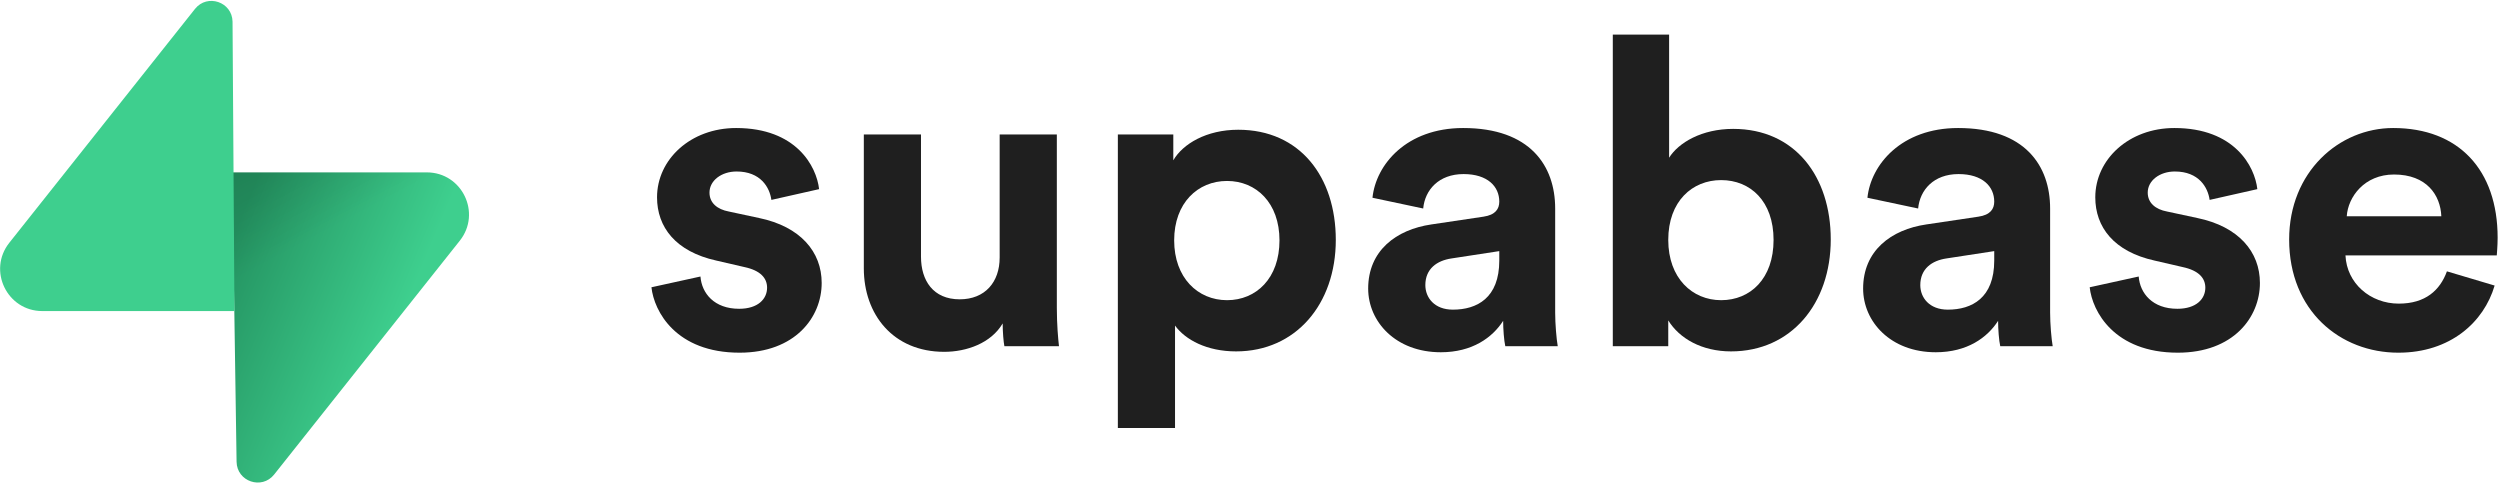
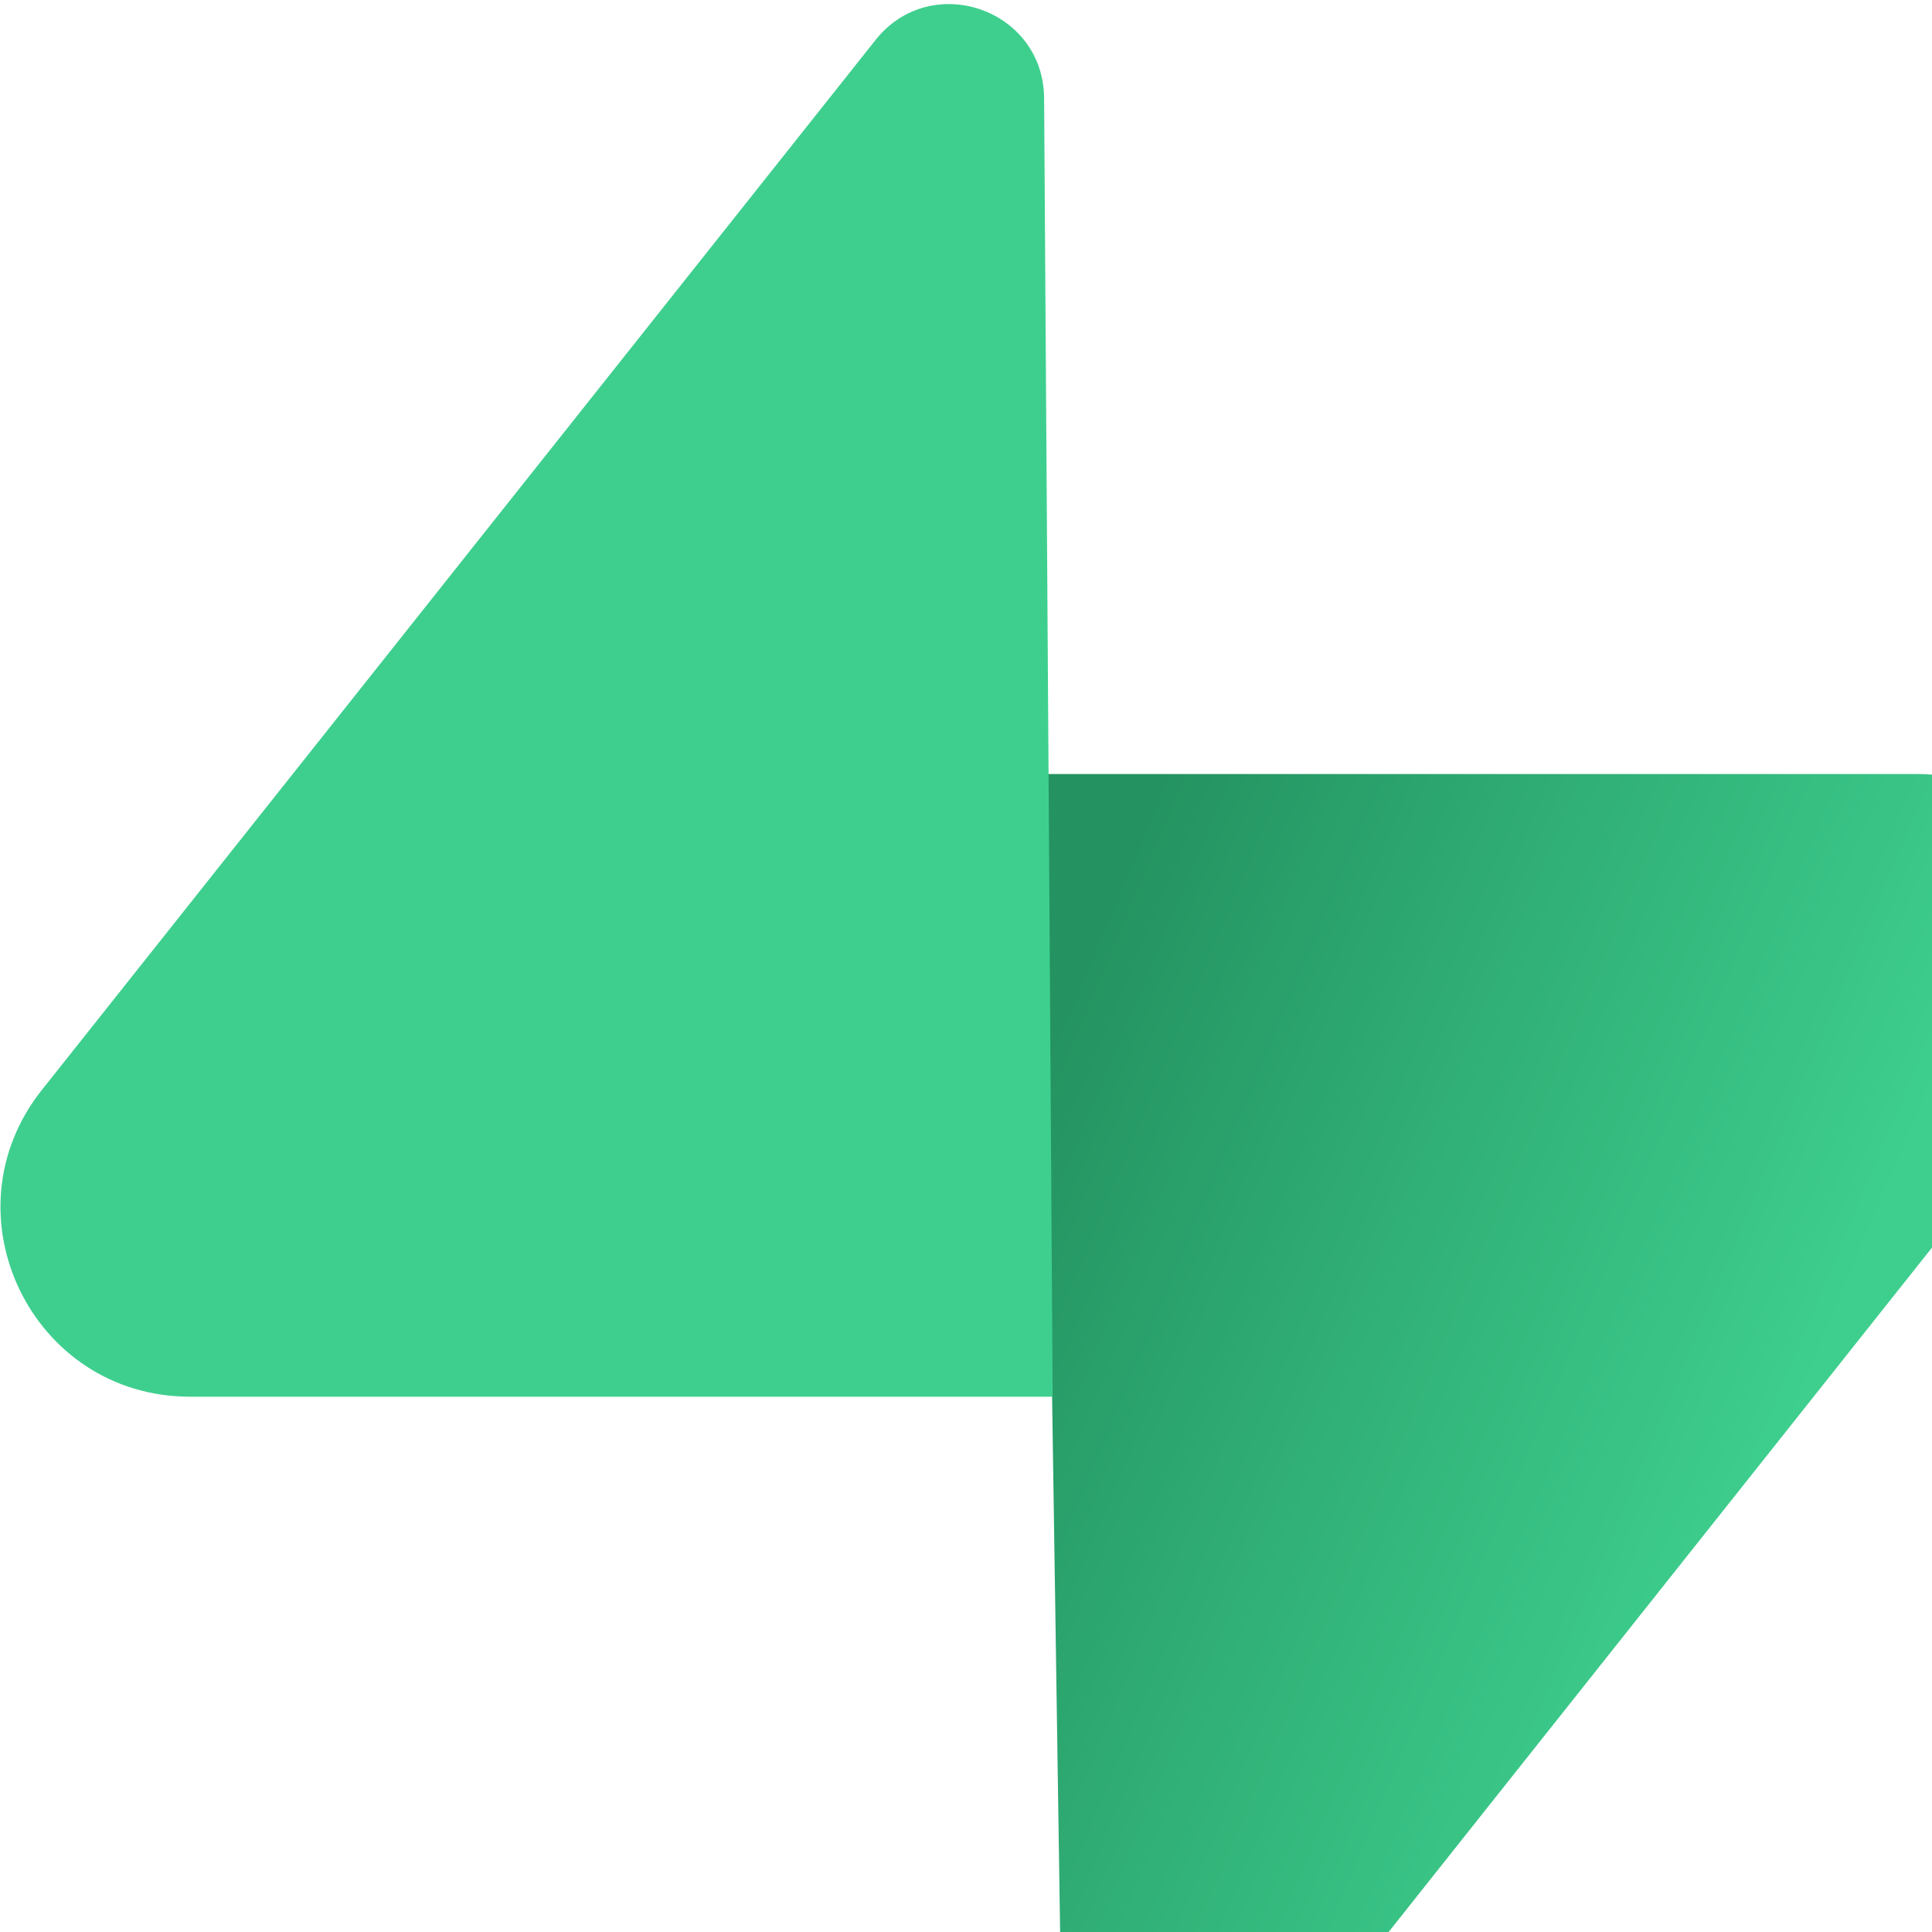
- <svg xmlns="http://www.w3.org/2000/svg" width="581" height="113" viewBox="0 0 581 113" fill="none">
-   <path d="M151.397 66.761C151.996 72.362 157.091 81.964 171.877 81.964C184.764 81.964 190.959 73.762 190.959 65.761C190.959 58.559 186.063 52.658 176.373 50.657L169.379 49.157C166.682 48.657 164.884 47.157 164.884 44.756C164.884 41.955 167.681 39.855 171.178 39.855C176.772 39.855 178.87 43.556 179.27 46.456L190.359 43.956C189.76 38.655 185.064 29.753 171.078 29.753C160.488 29.753 152.696 37.054 152.696 45.856C152.696 52.758 156.991 58.459 166.482 60.559L172.976 62.06C176.772 62.86 178.271 64.66 178.271 66.861C178.271 69.462 176.173 71.762 171.777 71.762C165.983 71.762 163.085 68.161 162.786 64.26L151.397 66.761Z" fill="#1F1F1F" />
-   <path d="M233.421 80.464H246.109C245.909 78.763 245.609 75.363 245.609 71.562V31.253H232.321V59.859C232.321 65.561 228.925 69.561 223.031 69.561C216.837 69.561 214.039 65.16 214.039 59.659V31.253H200.752V62.36C200.752 73.062 207.545 81.764 219.434 81.764C224.628 81.764 230.325 79.764 233.022 75.163C233.022 77.163 233.221 79.464 233.421 80.464Z" fill="#1F1F1F" />
-   <path d="M273.076 99.468V75.663C275.473 78.964 280.469 81.664 287.263 81.664C301.149 81.664 310.439 70.662 310.439 55.758C310.439 41.155 302.148 30.153 287.762 30.153C280.37 30.153 274.875 33.453 272.677 37.254V31.253H259.79V99.468H273.076ZM297.352 55.858C297.352 64.661 291.958 69.762 285.164 69.762C278.372 69.762 272.877 64.561 272.877 55.858C272.877 47.157 278.372 42.055 285.164 42.055C291.958 42.055 297.352 47.157 297.352 55.858Z" fill="#1F1F1F" />
-   <path d="M317.964 67.061C317.964 74.763 324.357 81.864 334.848 81.864C342.139 81.864 346.835 78.463 349.332 74.562C349.332 76.463 349.532 79.163 349.832 80.464H362.02C361.72 78.763 361.422 75.263 361.422 72.662V48.457C361.422 38.554 355.627 29.753 340.043 29.753C326.855 29.753 319.761 38.254 318.963 45.956L330.751 48.457C331.151 44.156 334.348 40.455 340.141 40.455C345.737 40.455 348.434 43.356 348.434 46.856C348.434 48.557 347.536 49.957 344.738 50.357L332.65 52.158C324.458 53.358 317.964 58.259 317.964 67.061ZM337.644 71.962C333.349 71.962 331.25 69.161 331.25 66.261C331.25 62.46 333.947 60.559 337.345 60.059L348.434 58.359V60.559C348.434 69.261 343.239 71.962 337.644 71.962Z" fill="#1F1F1F" />
-   <path d="M387.703 80.464V74.463C390.299 78.664 395.494 81.664 402.288 81.664C416.276 81.664 425.467 70.562 425.467 55.658C425.467 41.055 417.174 29.953 402.788 29.953C395.494 29.953 390.1 33.154 387.902 36.654V8.048H374.815V80.464H387.703ZM412.178 55.758C412.178 64.76 406.784 69.762 399.99 69.762C393.297 69.762 387.703 64.661 387.703 55.758C387.703 46.756 393.297 41.855 399.99 41.855C406.784 41.855 412.178 46.756 412.178 55.758Z" fill="#1F1F1F" />
-   <path d="M432.99 67.061C432.99 74.763 439.383 81.864 449.873 81.864C457.165 81.864 461.862 78.463 464.358 74.562C464.358 76.463 464.559 79.163 464.858 80.464H477.046C476.748 78.763 476.448 75.263 476.448 72.662V48.457C476.448 38.554 470.653 29.753 455.068 29.753C441.881 29.753 434.788 38.254 433.989 45.956L445.776 48.457C446.177 44.156 449.374 40.455 455.167 40.455C460.763 40.455 463.46 43.356 463.46 46.856C463.46 48.557 462.561 49.957 459.763 50.357L447.676 52.158C439.484 53.358 432.99 58.259 432.99 67.061ZM452.671 71.962C448.375 71.962 446.276 69.161 446.276 66.261C446.276 62.46 448.973 60.559 452.371 60.059L463.46 58.359V60.559C463.46 69.261 458.265 71.962 452.671 71.962Z" fill="#1F1F1F" />
-   <path d="M485.645 66.761C486.243 72.362 491.339 81.964 506.124 81.964C519.012 81.964 525.205 73.762 525.205 65.761C525.205 58.559 520.311 52.658 510.62 50.657L503.626 49.157C500.929 48.657 499.132 47.157 499.132 44.756C499.132 41.955 501.928 39.855 505.425 39.855C511.021 39.855 513.118 43.556 513.519 46.456L524.607 43.956C524.007 38.655 519.312 29.753 505.326 29.753C494.735 29.753 486.944 37.054 486.944 45.856C486.944 52.758 491.238 58.459 500.73 60.559L507.224 62.06C511.021 62.86 512.519 64.66 512.519 66.861C512.519 69.462 510.421 71.762 506.025 71.762C500.23 71.762 497.334 68.161 497.034 64.26L485.645 66.761Z" fill="#1F1F1F" />
-   <path d="M545.385 50.257C545.685 45.756 549.482 40.555 556.375 40.555C563.967 40.555 567.165 45.356 567.365 50.257H545.385ZM568.664 63.06C567.065 67.461 563.668 70.562 557.474 70.562C550.88 70.562 545.385 65.861 545.087 59.359H580.252C580.252 59.159 580.451 57.159 580.451 55.258C580.451 39.455 571.361 29.753 556.175 29.753C543.588 29.753 531.998 39.955 531.998 55.658C531.998 72.262 543.886 81.964 557.374 81.964C569.462 81.964 577.255 74.863 579.753 66.361L568.664 63.06Z" fill="#1F1F1F" />
+ <svg xmlns="http://www.w3.org/2000/svg" class="logo-supabase" width="33" height="33" viewBox="0 0 100 100" fill="none">
  <path d="M63.708 110.284C60.848 113.885 55.05 111.912 54.981 107.314L53.974 40.063L99.194 40.063C107.384 40.063 111.952 49.523 106.859 55.937L63.708 110.284Z" fill="url(#paint0_linear)" />
-   <path d="M63.708 110.284C60.848 113.885 55.05 111.912 54.981 107.314L53.974 40.063L99.194 40.063C107.384 40.063 111.952 49.523 106.859 55.937L63.708 110.284Z" fill="url(#paint1_linear)" fill-opacity="0.2" />
  <path d="M45.317 2.071C48.176 -1.53 53.974 0.443 54.043 5.041L54.485 72.292H9.831C1.64 72.292 -2.928 62.832 2.166 56.417L45.317 2.071Z" fill="#3ECF8E" />
  <defs>
    <linearGradient id="paint0_linear" x1="53.974" y1="54.974" x2="94.163" y2="71.829" gradientUnits="userSpaceOnUse">
      <stop stop-color="#249361" />
      <stop offset="1" stop-color="#3ECF8E" />
    </linearGradient>
-     <linearGradient id="paint1_linear" x1="36.156" y1="30.578" x2="54.484" y2="65.081" gradientUnits="userSpaceOnUse">
-       <stop />
-       <stop offset="1" stop-opacity="0" />
-     </linearGradient>
  </defs>
</svg>
